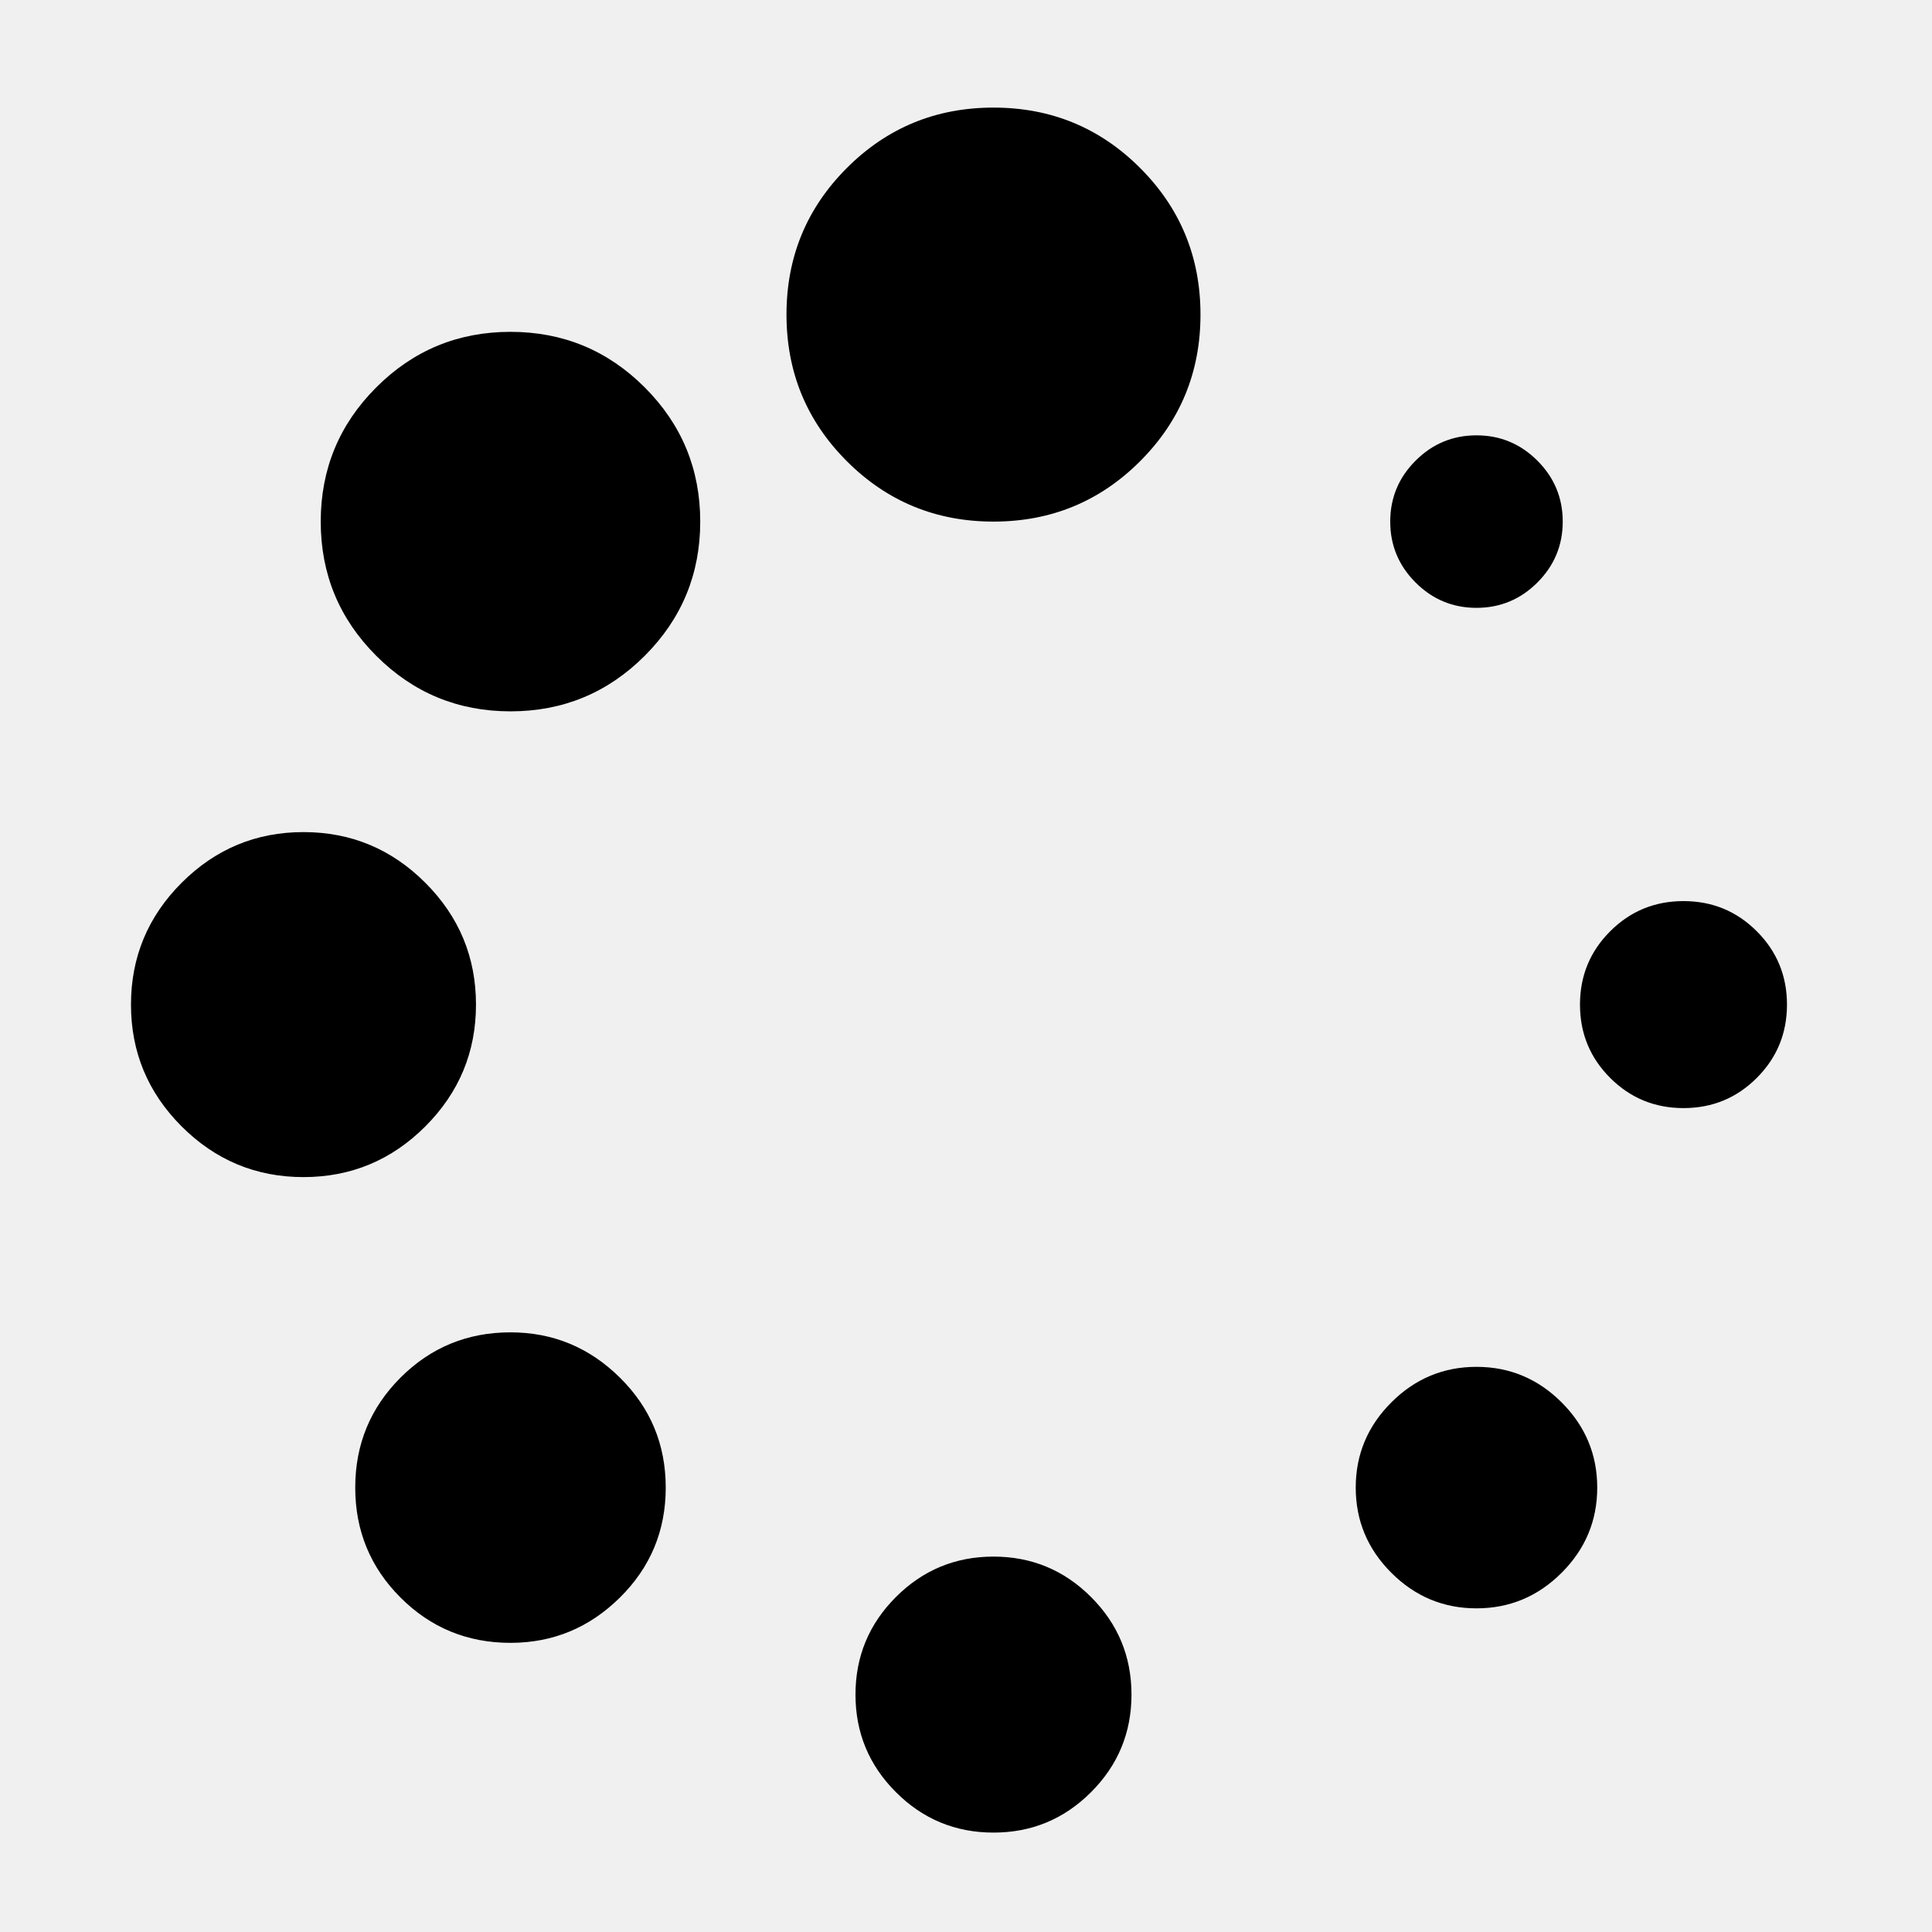
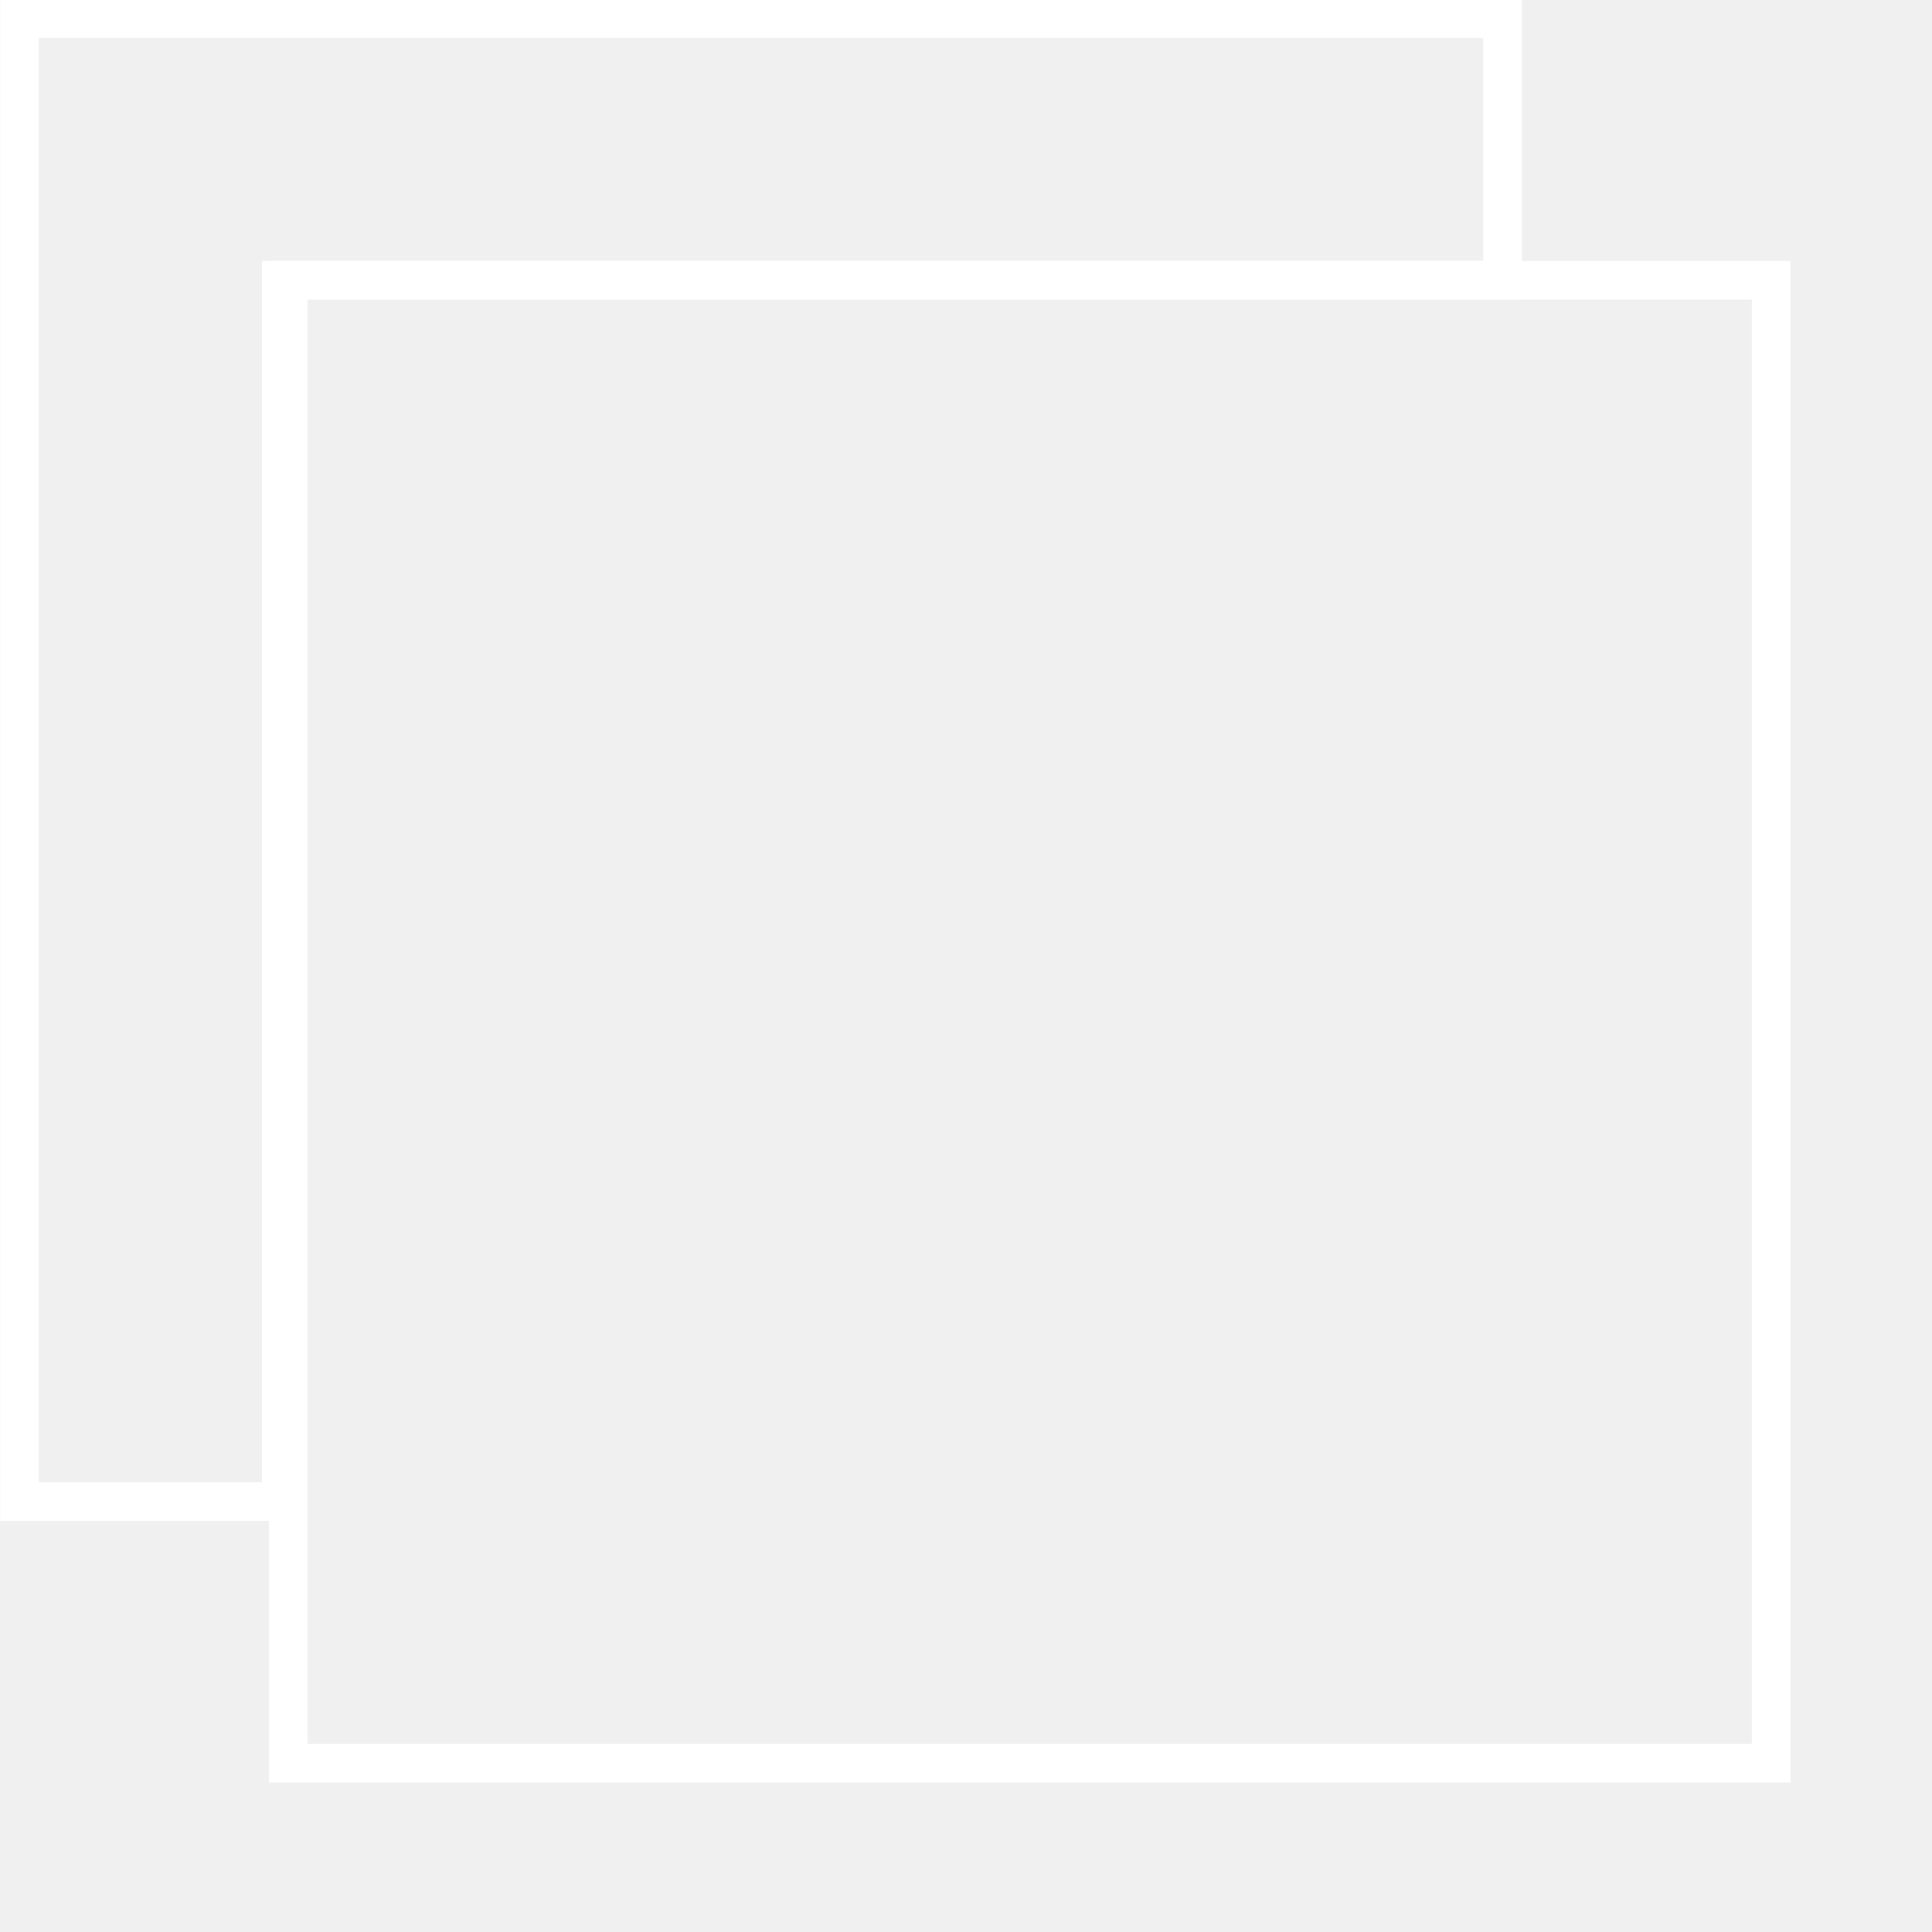
- <svg xmlns="http://www.w3.org/2000/svg" viewBox="0 -256 1792 1792" id="svg3025" version="1.1" width="100%" height="100%">
-   <defs id="defs3033" />
-   <g transform="matrix(1,0,0,-1,121.4915,1315.797)" id="g3027">
-     <path d="M 496,192 Q 496,132 453.5,90 411,48 352,48 q -60,0 -102,42 -42,42 -42,102 0,60 42,102 42,42 102,42 59,0 101.5,-42 Q 496,252 496,192 z M 928,0 Q 928,-53 890.5,-90.5 853,-128 800,-128 747,-128 709.5,-90.5 672,-53 672,0 672,53 709.5,90.5 747,128 800,128 853,128 890.5,90.5 928,53 928,0 z M 320,640 Q 320,574 273,527 226,480 160,480 94,480 47,527 0,574 0,640 q 0,66 47,113 47,47 113,47 66,0 113,-47 47,-47 47,-113 z M 1360,192 q 0,-46 -33,-79 -33,-33 -79,-33 -46,0 -79,33 -33,33 -33,79 0,46 33,79 33,33 79,33 46,0 79,-33 33,-33 33,-79 z M 528,1088 Q 528,1015 476.5,963.5 425,912 352,912 279,912 227.5,963.5 176,1015 176,1088 q 0,73 51.5,124.5 51.5,51.5 124.5,51.5 73,0 124.5,-51.5 Q 528,1161 528,1088 z m 464,192 q 0,-80 -56,-136 -56,-56 -136,-56 -80,0 -136,56 -56,56 -56,136 0,80 56,136 56,56 136,56 80,0 136,-56 56,-56 56,-136 z m 544,-640 q 0,-40 -28,-68 -28,-28 -68,-28 -40,0 -68,28 -28,28 -28,68 0,40 28,68 28,28 68,28 40,0 68,-28 28,-28 28,-68 z m -208,448 q 0,-33 -23.5,-56.5 -23.5,-23.5 -56.5,-23.5 -33,0 -56.5,23.5 -23.5,23.5 -23.5,56.5 0,33 23.5,56.5 23.5,23.5 56.5,23.5 33,0 56.5,-23.5 23.5,-23.5 23.5,-56.5 z" id="path3029" style="fill:currentColor" />
+ <svg xmlns="http://www.w3.org/2000/svg" width="25" height="25" id="svg3873" version="1.1">
+   <defs id="defs3875" />
+   <g id="layer1" transform="translate(-93.91654,-110.584)">
+     <g transform="translate(-29.32202,-654.4362)" id="g3667">
+       <g id="g3669">
+         <rect style="fill:none;stroke:#ffffff;stroke-width:0.5" x="126.969" y="768.646" width="19.189" height="19.19" id="rect3671" />
+       </g>
+       <polygon style="fill:none;stroke:#ffffff;stroke-width:0.5" points="142.682,765.261 123.491,765.261 123.491,784.45 126.878,784.45 126.878,768.646 142.682,768.646 " id="polygon3673" />
+     </g>
  </g>
</svg>
